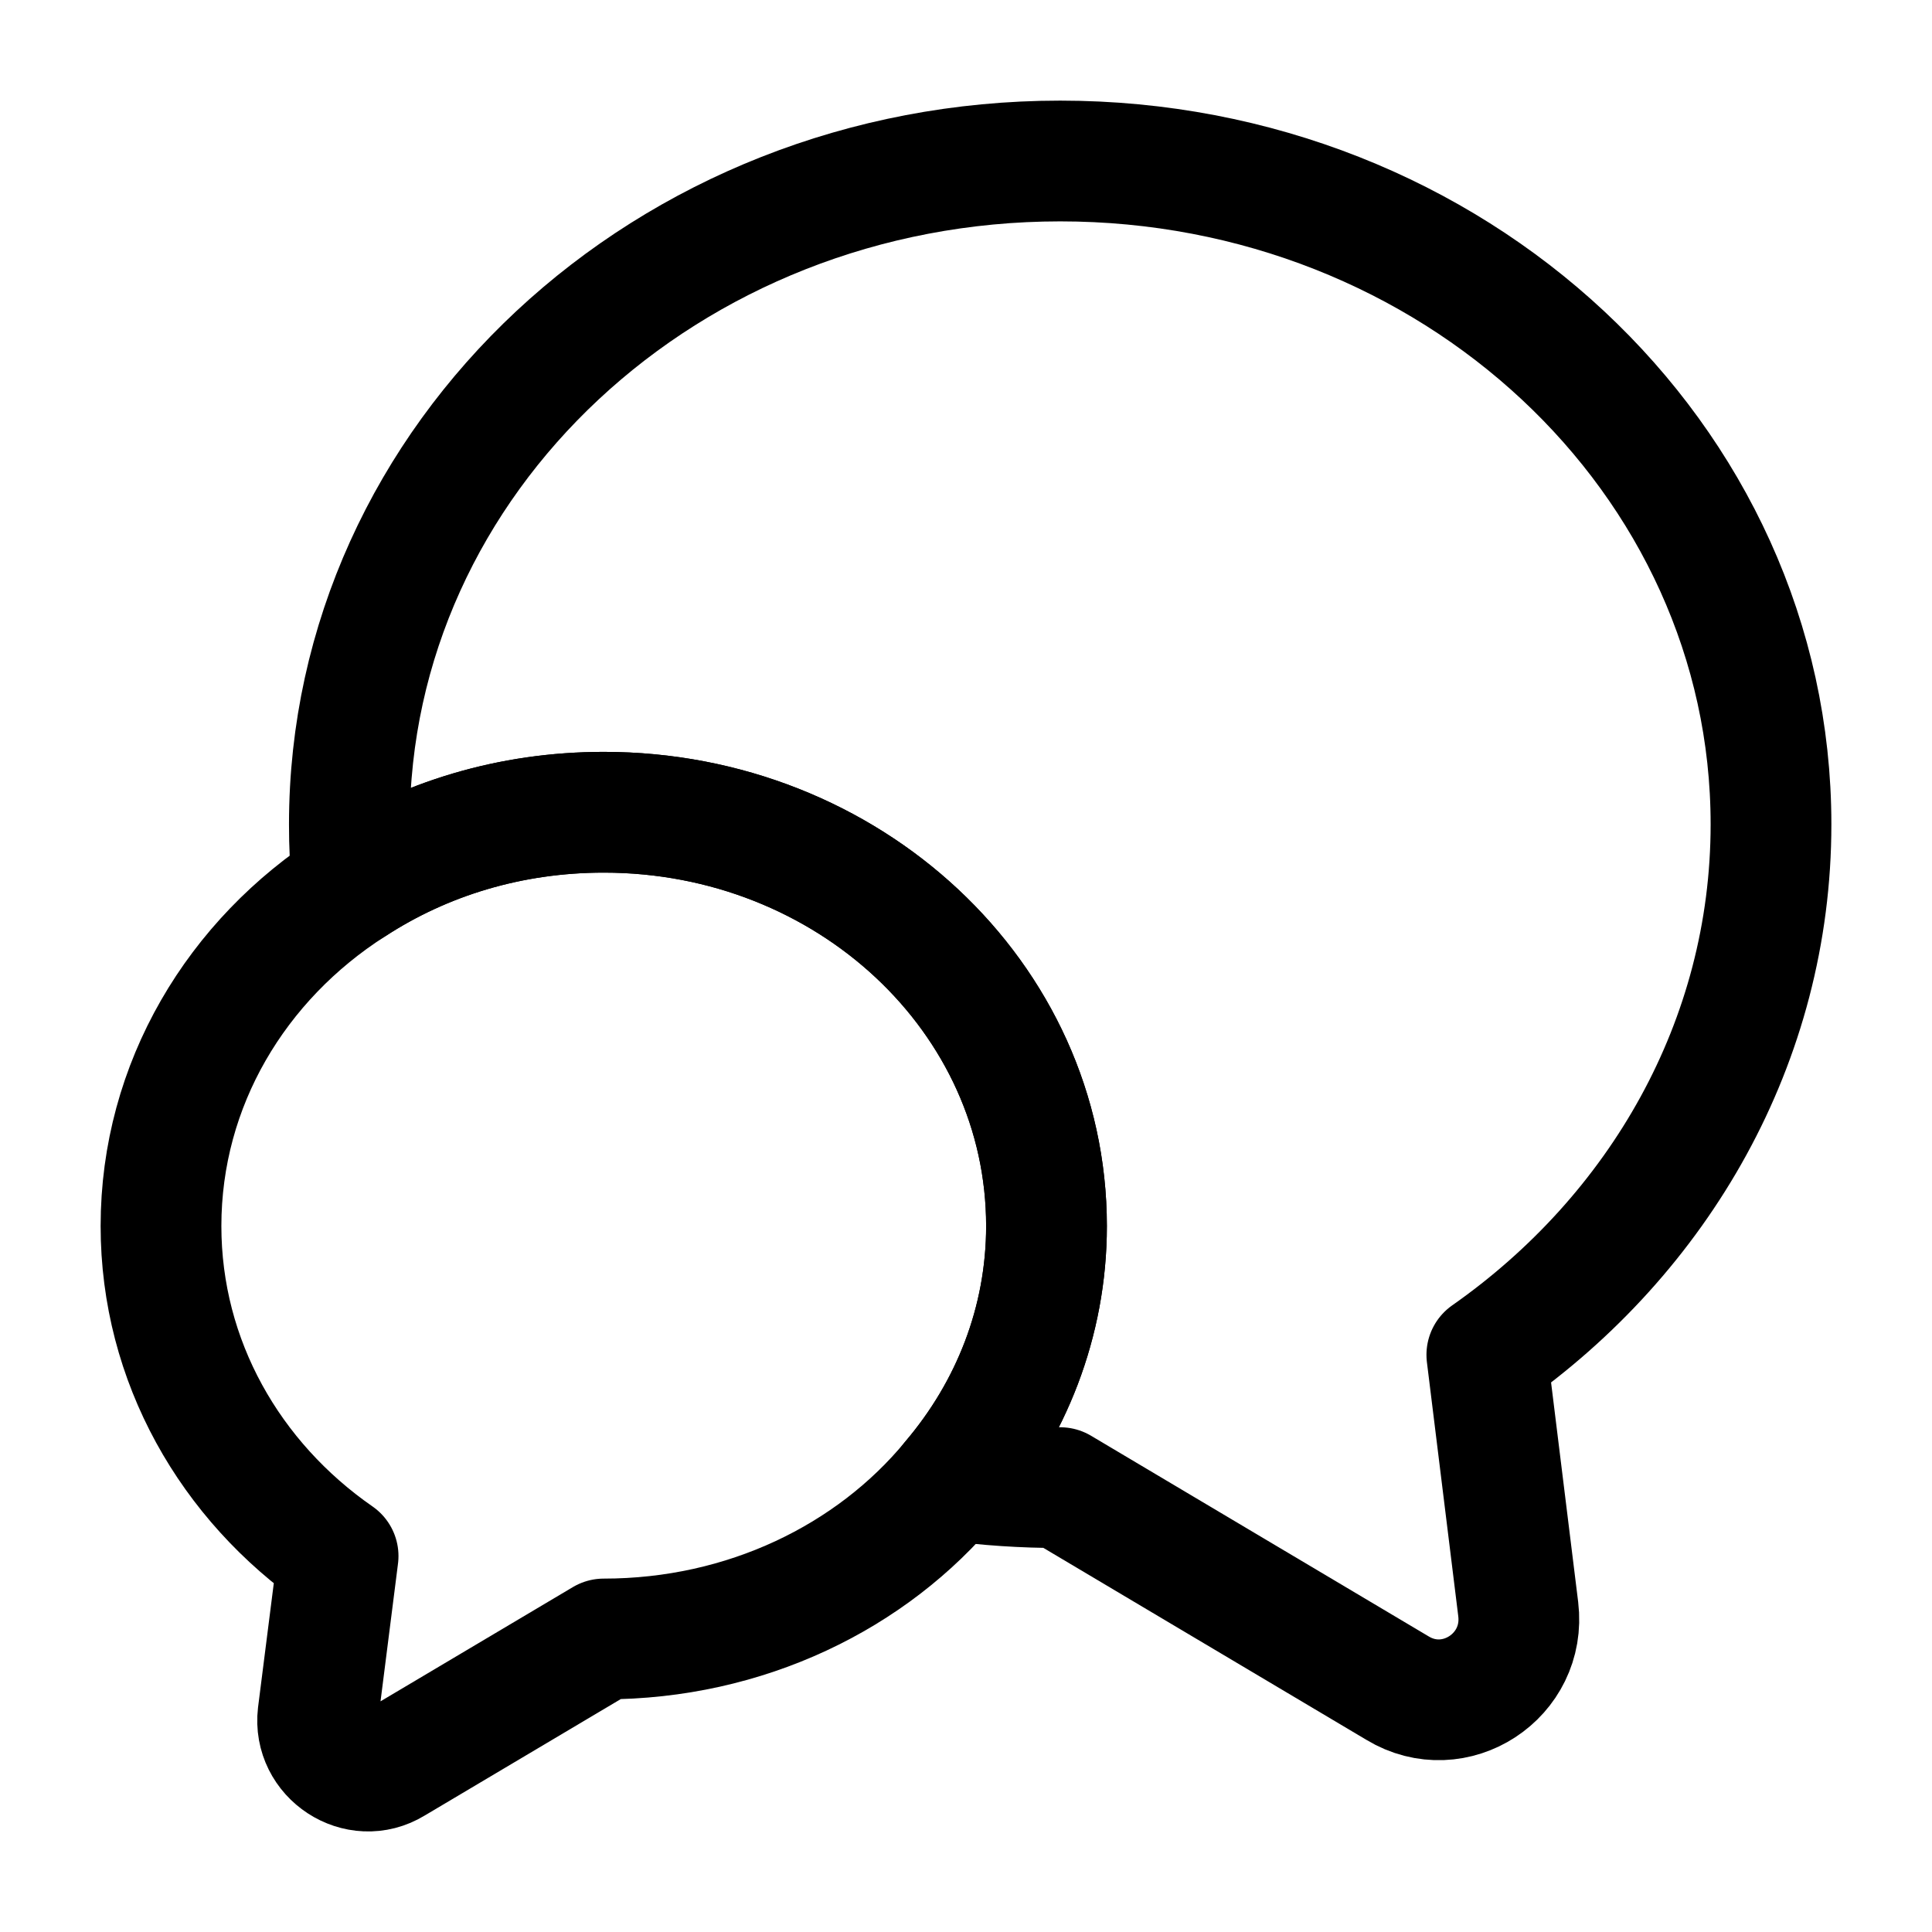
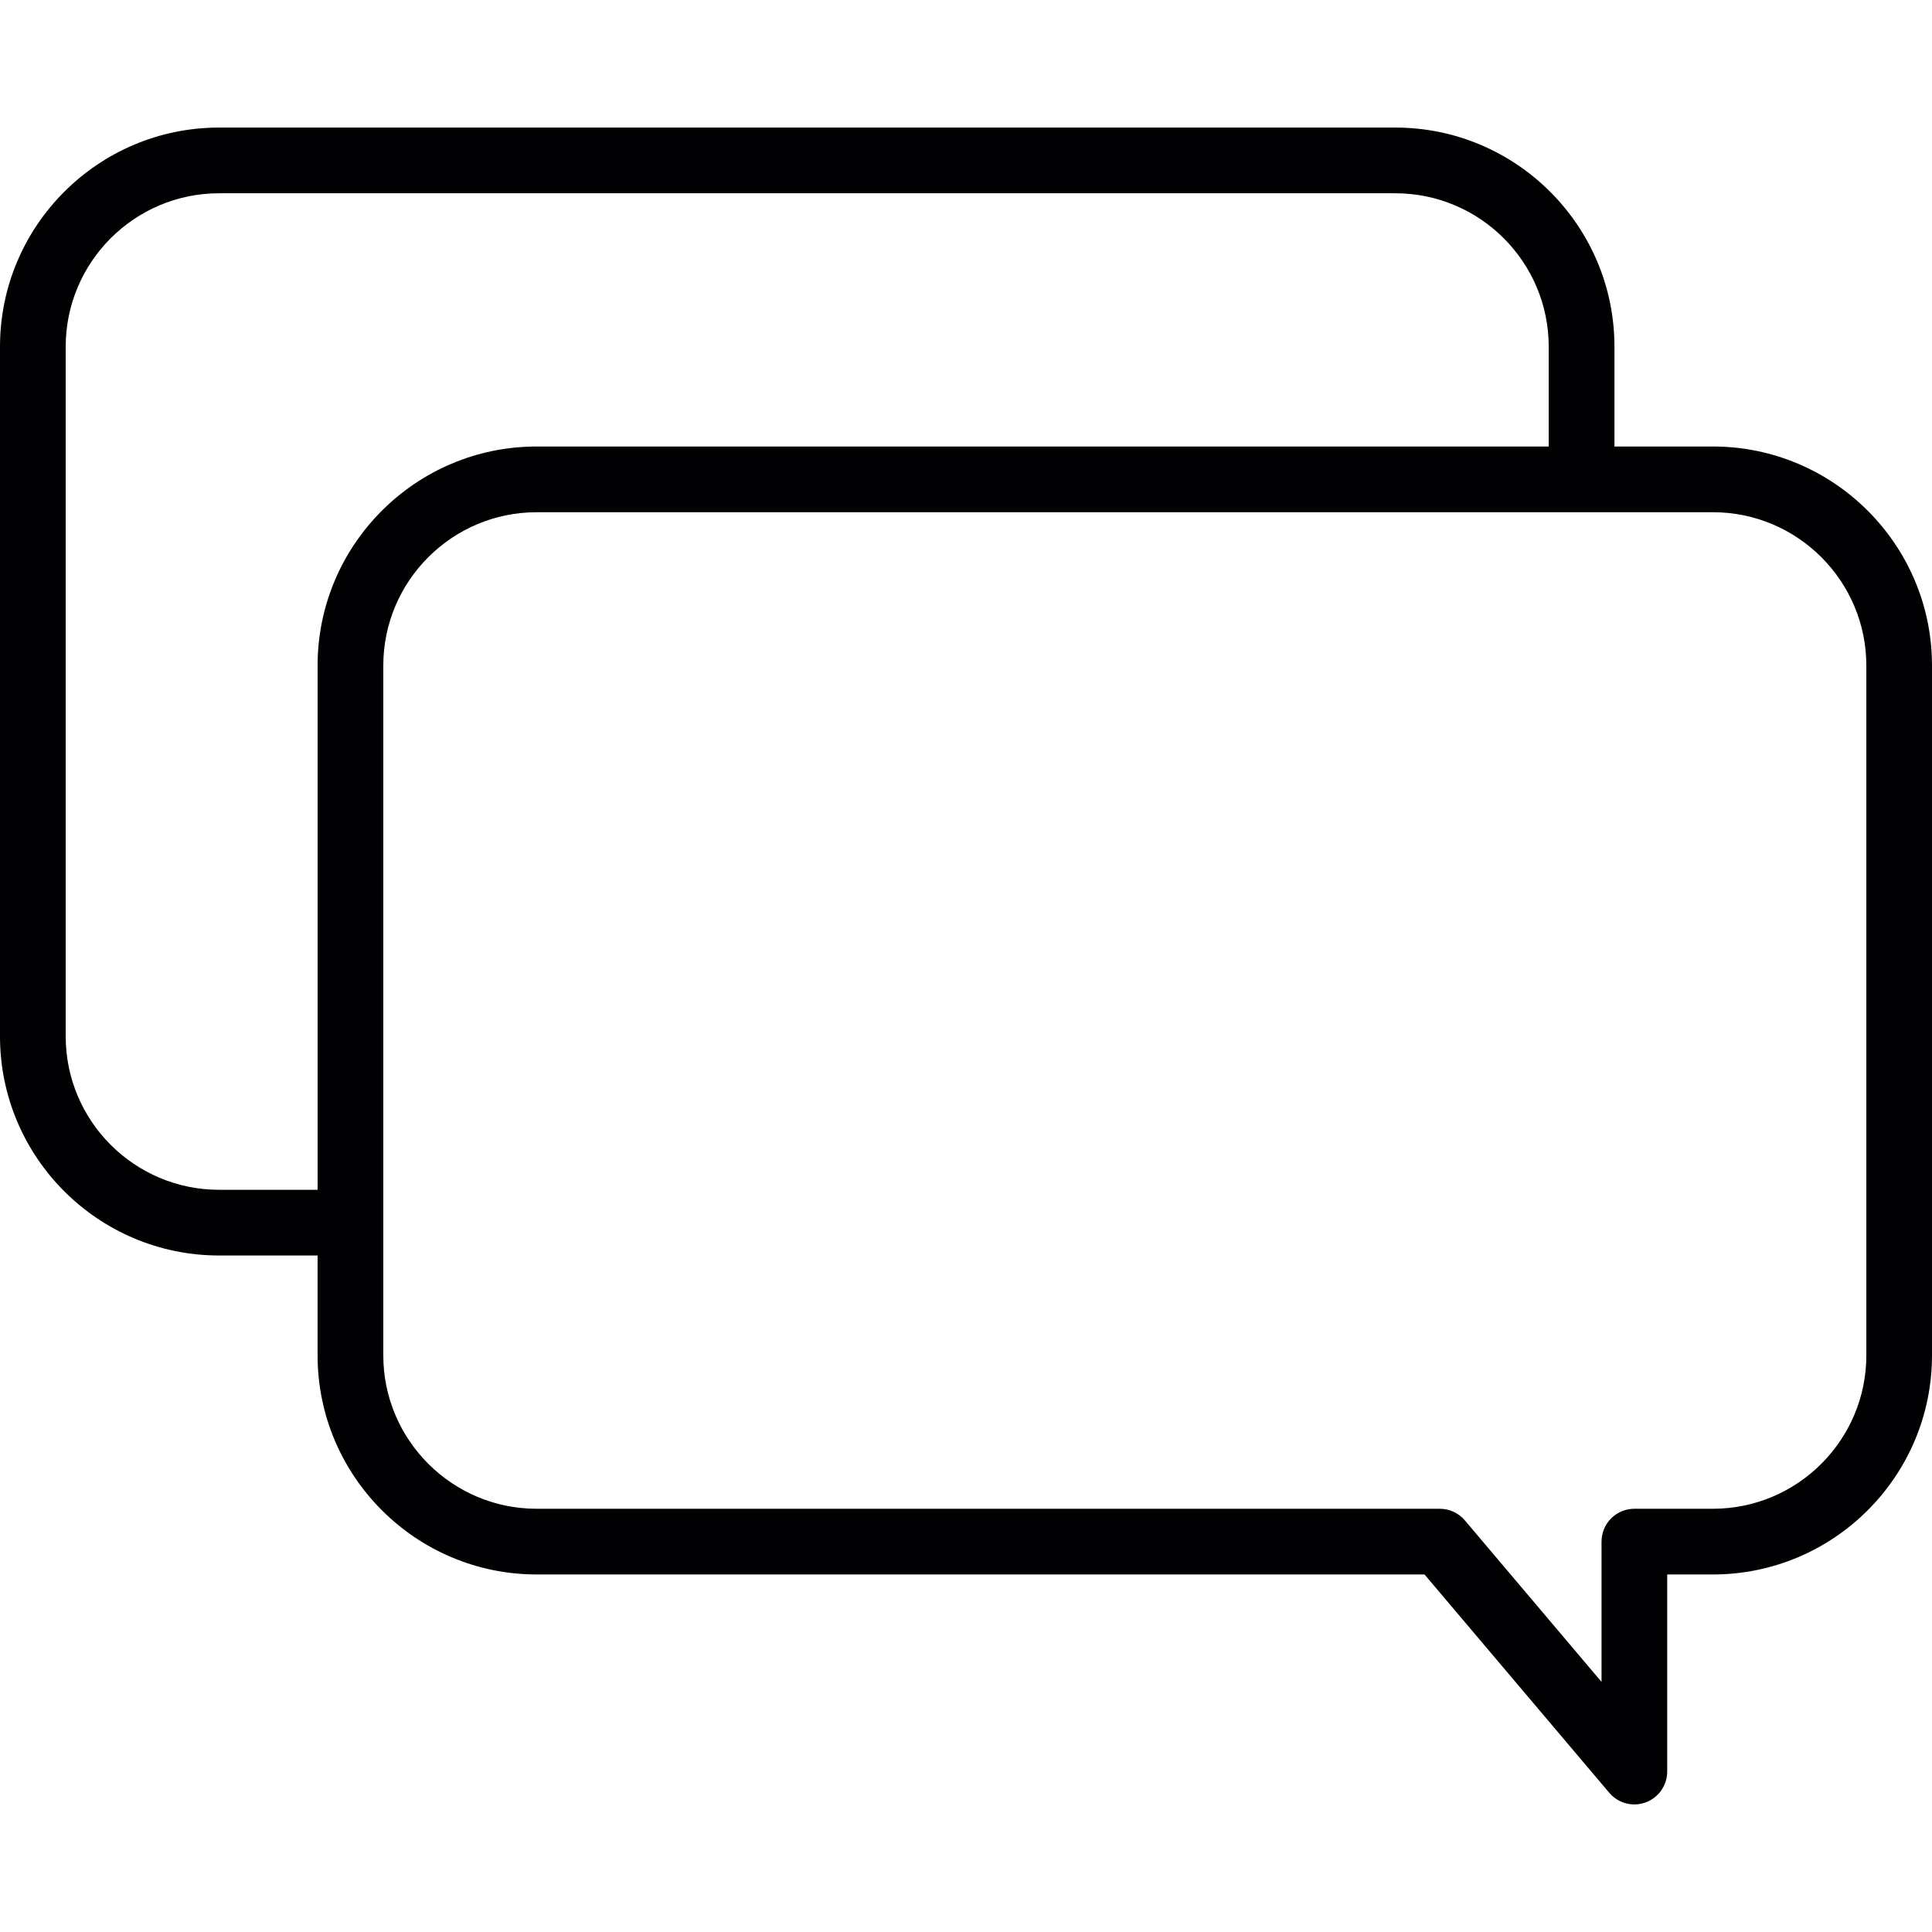
- <svg xmlns="http://www.w3.org/2000/svg" width="800px" height="800px" viewBox="0 0 24 24" fill="none">
+ <svg xmlns="http://www.w3.org/2000/svg" height="64px" width="64px" version="1.1" id="Capa_1" viewBox="0 0 319.86 319.86" xml:space="preserve" fill="#000000">
  <g id="SVGRepo_bgCarrier" stroke-width="0" />
  <g id="SVGRepo_tracerCarrier" stroke-linecap="round" stroke-linejoin="round" />
  <g id="SVGRepo_iconCarrier">
-     <path d="M18.47 16.83L18.86 19.99C18.96 20.82 18.07 21.4 17.36 20.97L13.17 18.48C12.71 18.48 12.26 18.45 11.82 18.39C12.56 17.52 13 16.42 13 15.23C13 12.39 10.54 10.09 7.5 10.09C6.34 10.09 5.27 10.42 4.38 11C4.35 10.75 4.34 10.5 4.34 10.24C4.34 5.69 8.29 2 13.17 2C18.05 2 22 5.69 22 10.24C22 12.94 20.61 15.33 18.47 16.83Z" stroke="#000000" stroke-width="1.5" stroke-linecap="round" stroke-linejoin="round" />
-     <path d="M13 15.23C13 16.42 12.56 17.52 11.82 18.39C10.83 19.59 9.26 20.36 7.5 20.36L4.89 21.91C4.45 22.18 3.89 21.81 3.95 21.3L4.2 19.33C2.86 18.4 2 16.91 2 15.23C2 13.47 2.94 11.92 4.38 11C5.27 10.42 6.34 10.09 7.5 10.09C10.54 10.09 13 12.39 13 15.23Z" stroke="#000000" stroke-width="1.5" stroke-linecap="round" stroke-linejoin="round" />
+     <g>
+       <g>
+         <path style="fill:#010002;" d="M283.587,73.922h-16.301V57.393c0-20.005-16.274-36.273-36.273-36.273H36.273 C16.268,21.12,0,37.388,0,57.393v114.193c0,20.005,16.274,36.273,36.273,36.273h16.306v16.529 c0,20.005,16.274,36.279,36.273,36.279h146.991l30.589,36.148c1.05,1.246,2.584,1.925,4.15,1.925c0.625,0,1.256-0.114,1.871-0.337 c2.143-0.789,3.568-2.828,3.568-5.102v-32.634h7.566c20.005,0,36.273-16.274,36.273-36.279V110.201 C319.866,90.196,303.592,73.922,283.587,73.922z M36.273,196.981c-14.006,0-25.395-11.389-25.395-25.395V57.393 c0-14,11.395-25.395,25.395-25.395h194.735c14.006,0,25.395,11.395,25.395,25.395v16.529H88.853 c-20.005,0-36.273,16.274-36.273,36.279v86.78H36.273z M308.988,224.389c0,14-11.395,25.4-25.395,25.4h-13.005 c-3.002,0-5.439,2.431-5.439,5.439v23.225l-22.626-26.738c-1.033-1.224-2.551-1.925-4.15-1.925H88.853 c-14.006,0-25.395-11.4-25.395-25.4v-16.529v-10.878v-86.78c0-14.006,11.395-25.4,25.395-25.4h167.556h10.878h16.306 c14.006,0,25.395,11.395,25.395,25.4V224.389z" />
+       </g>
+     </g>
  </g>
</svg>
